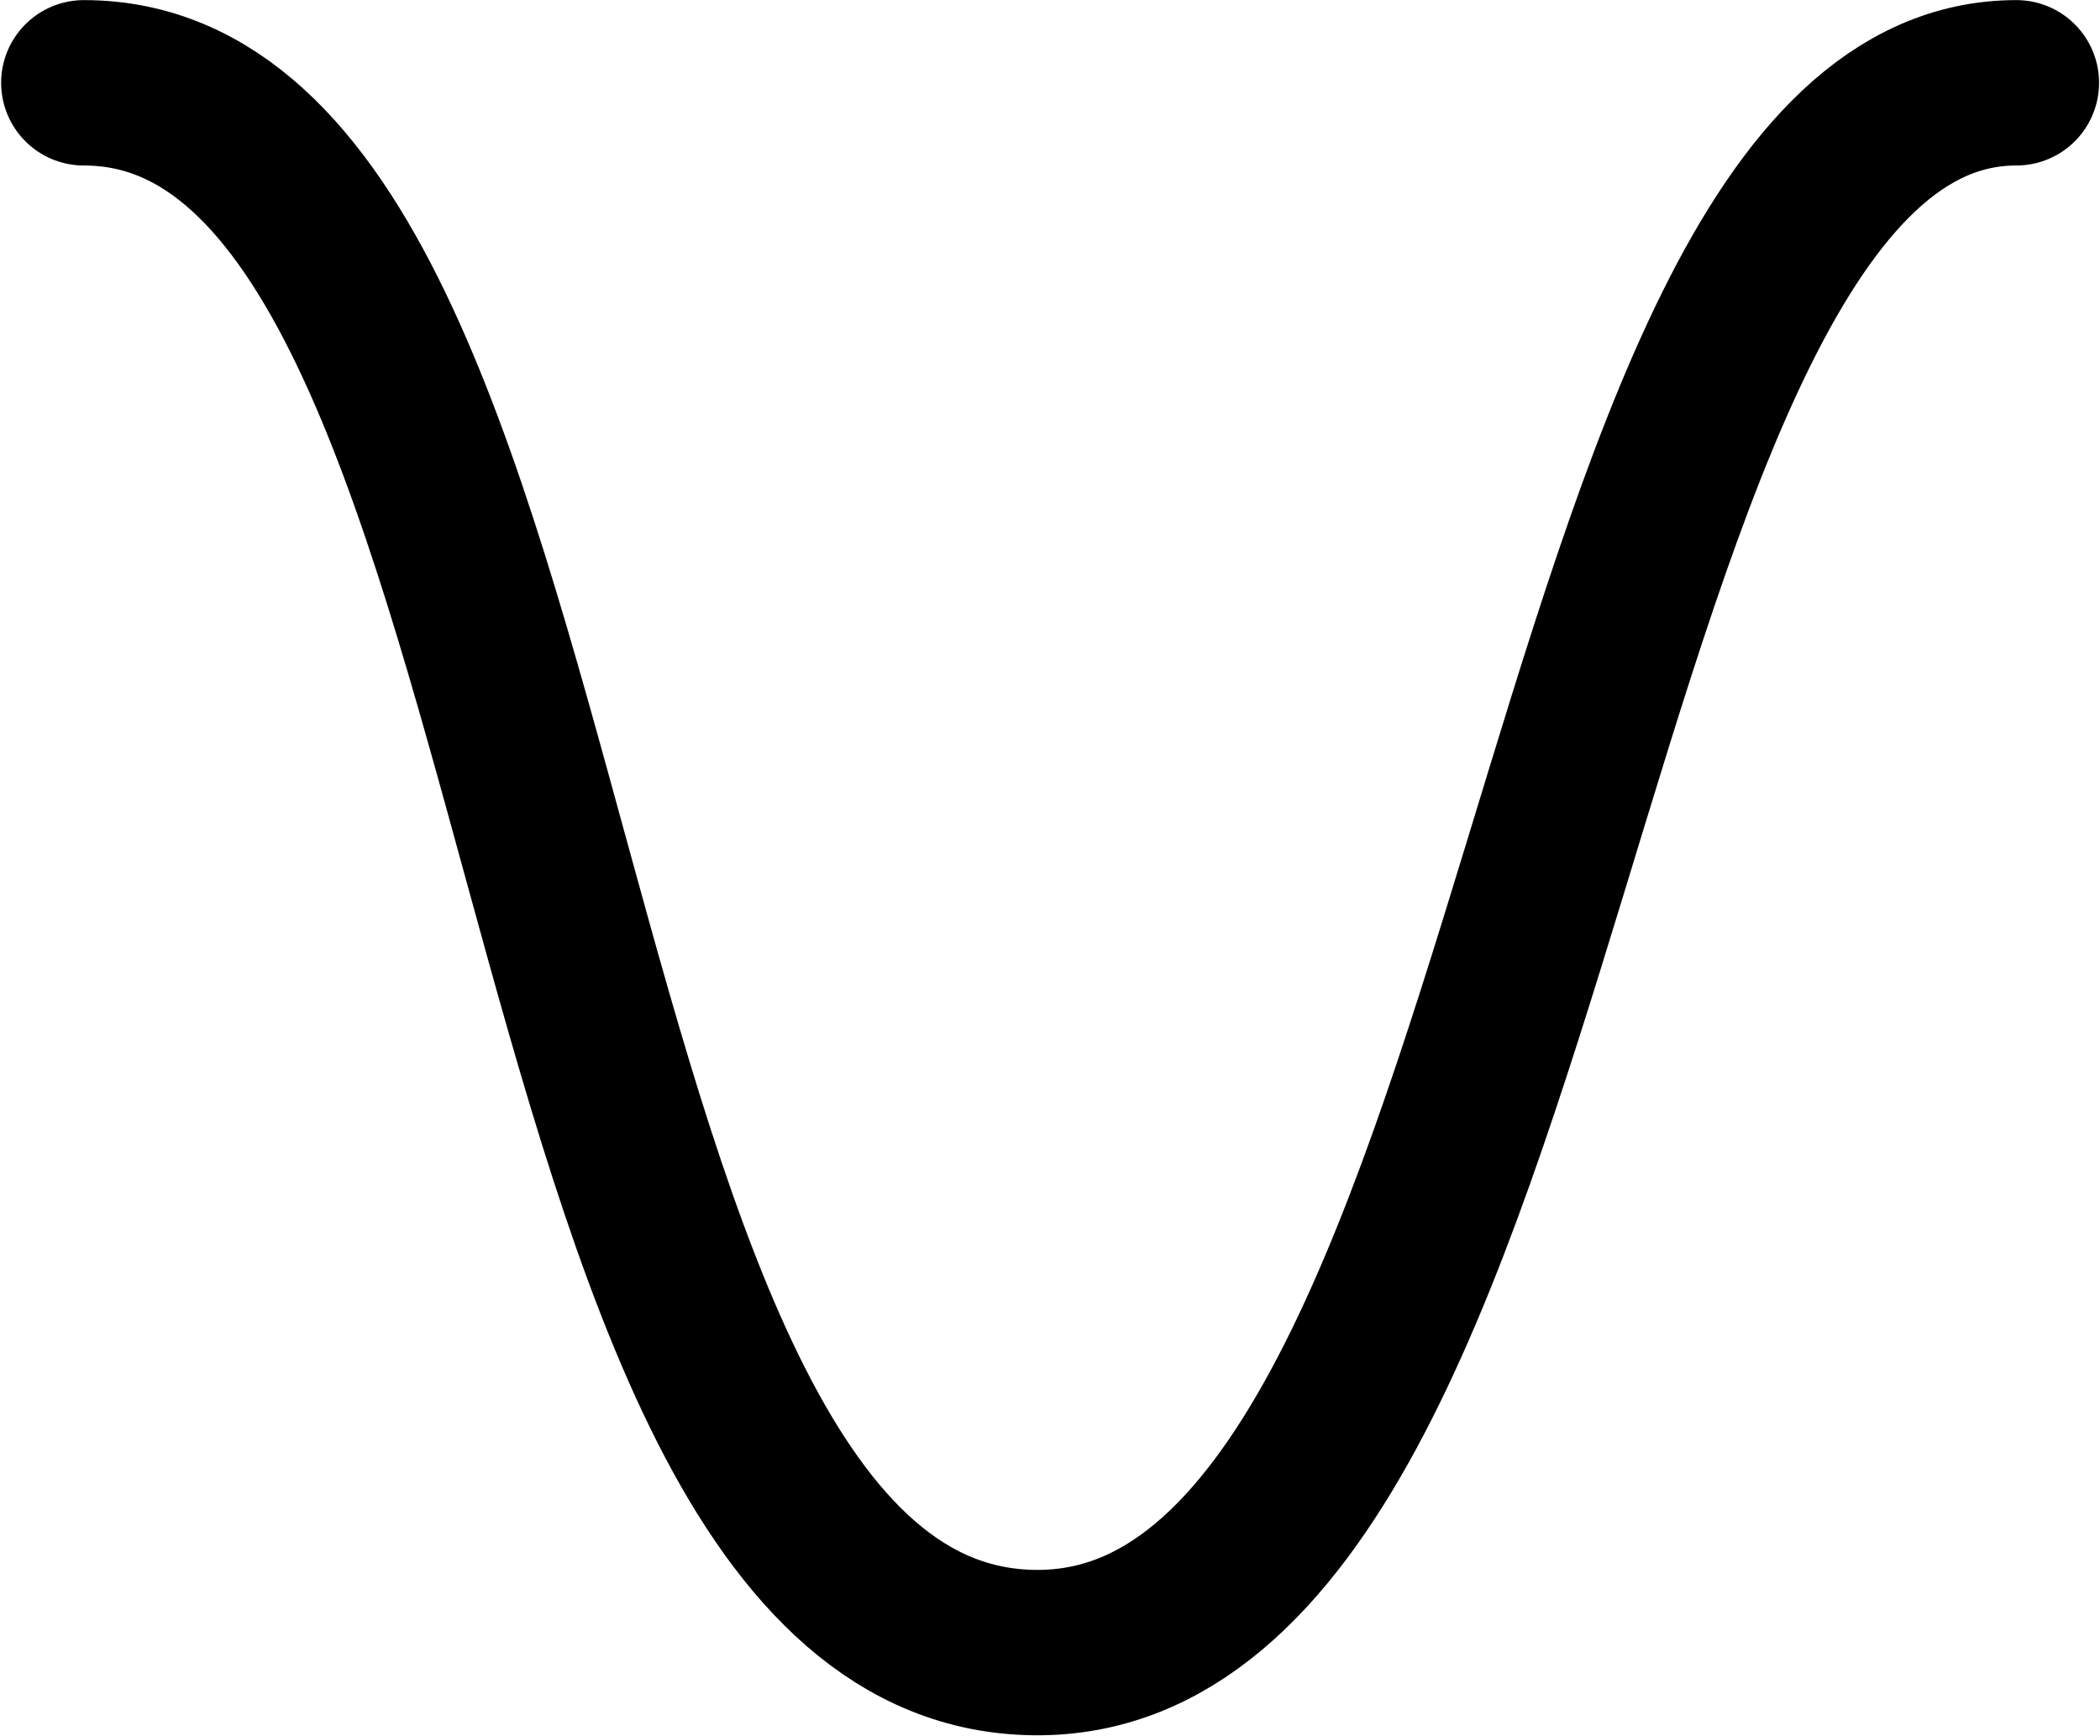
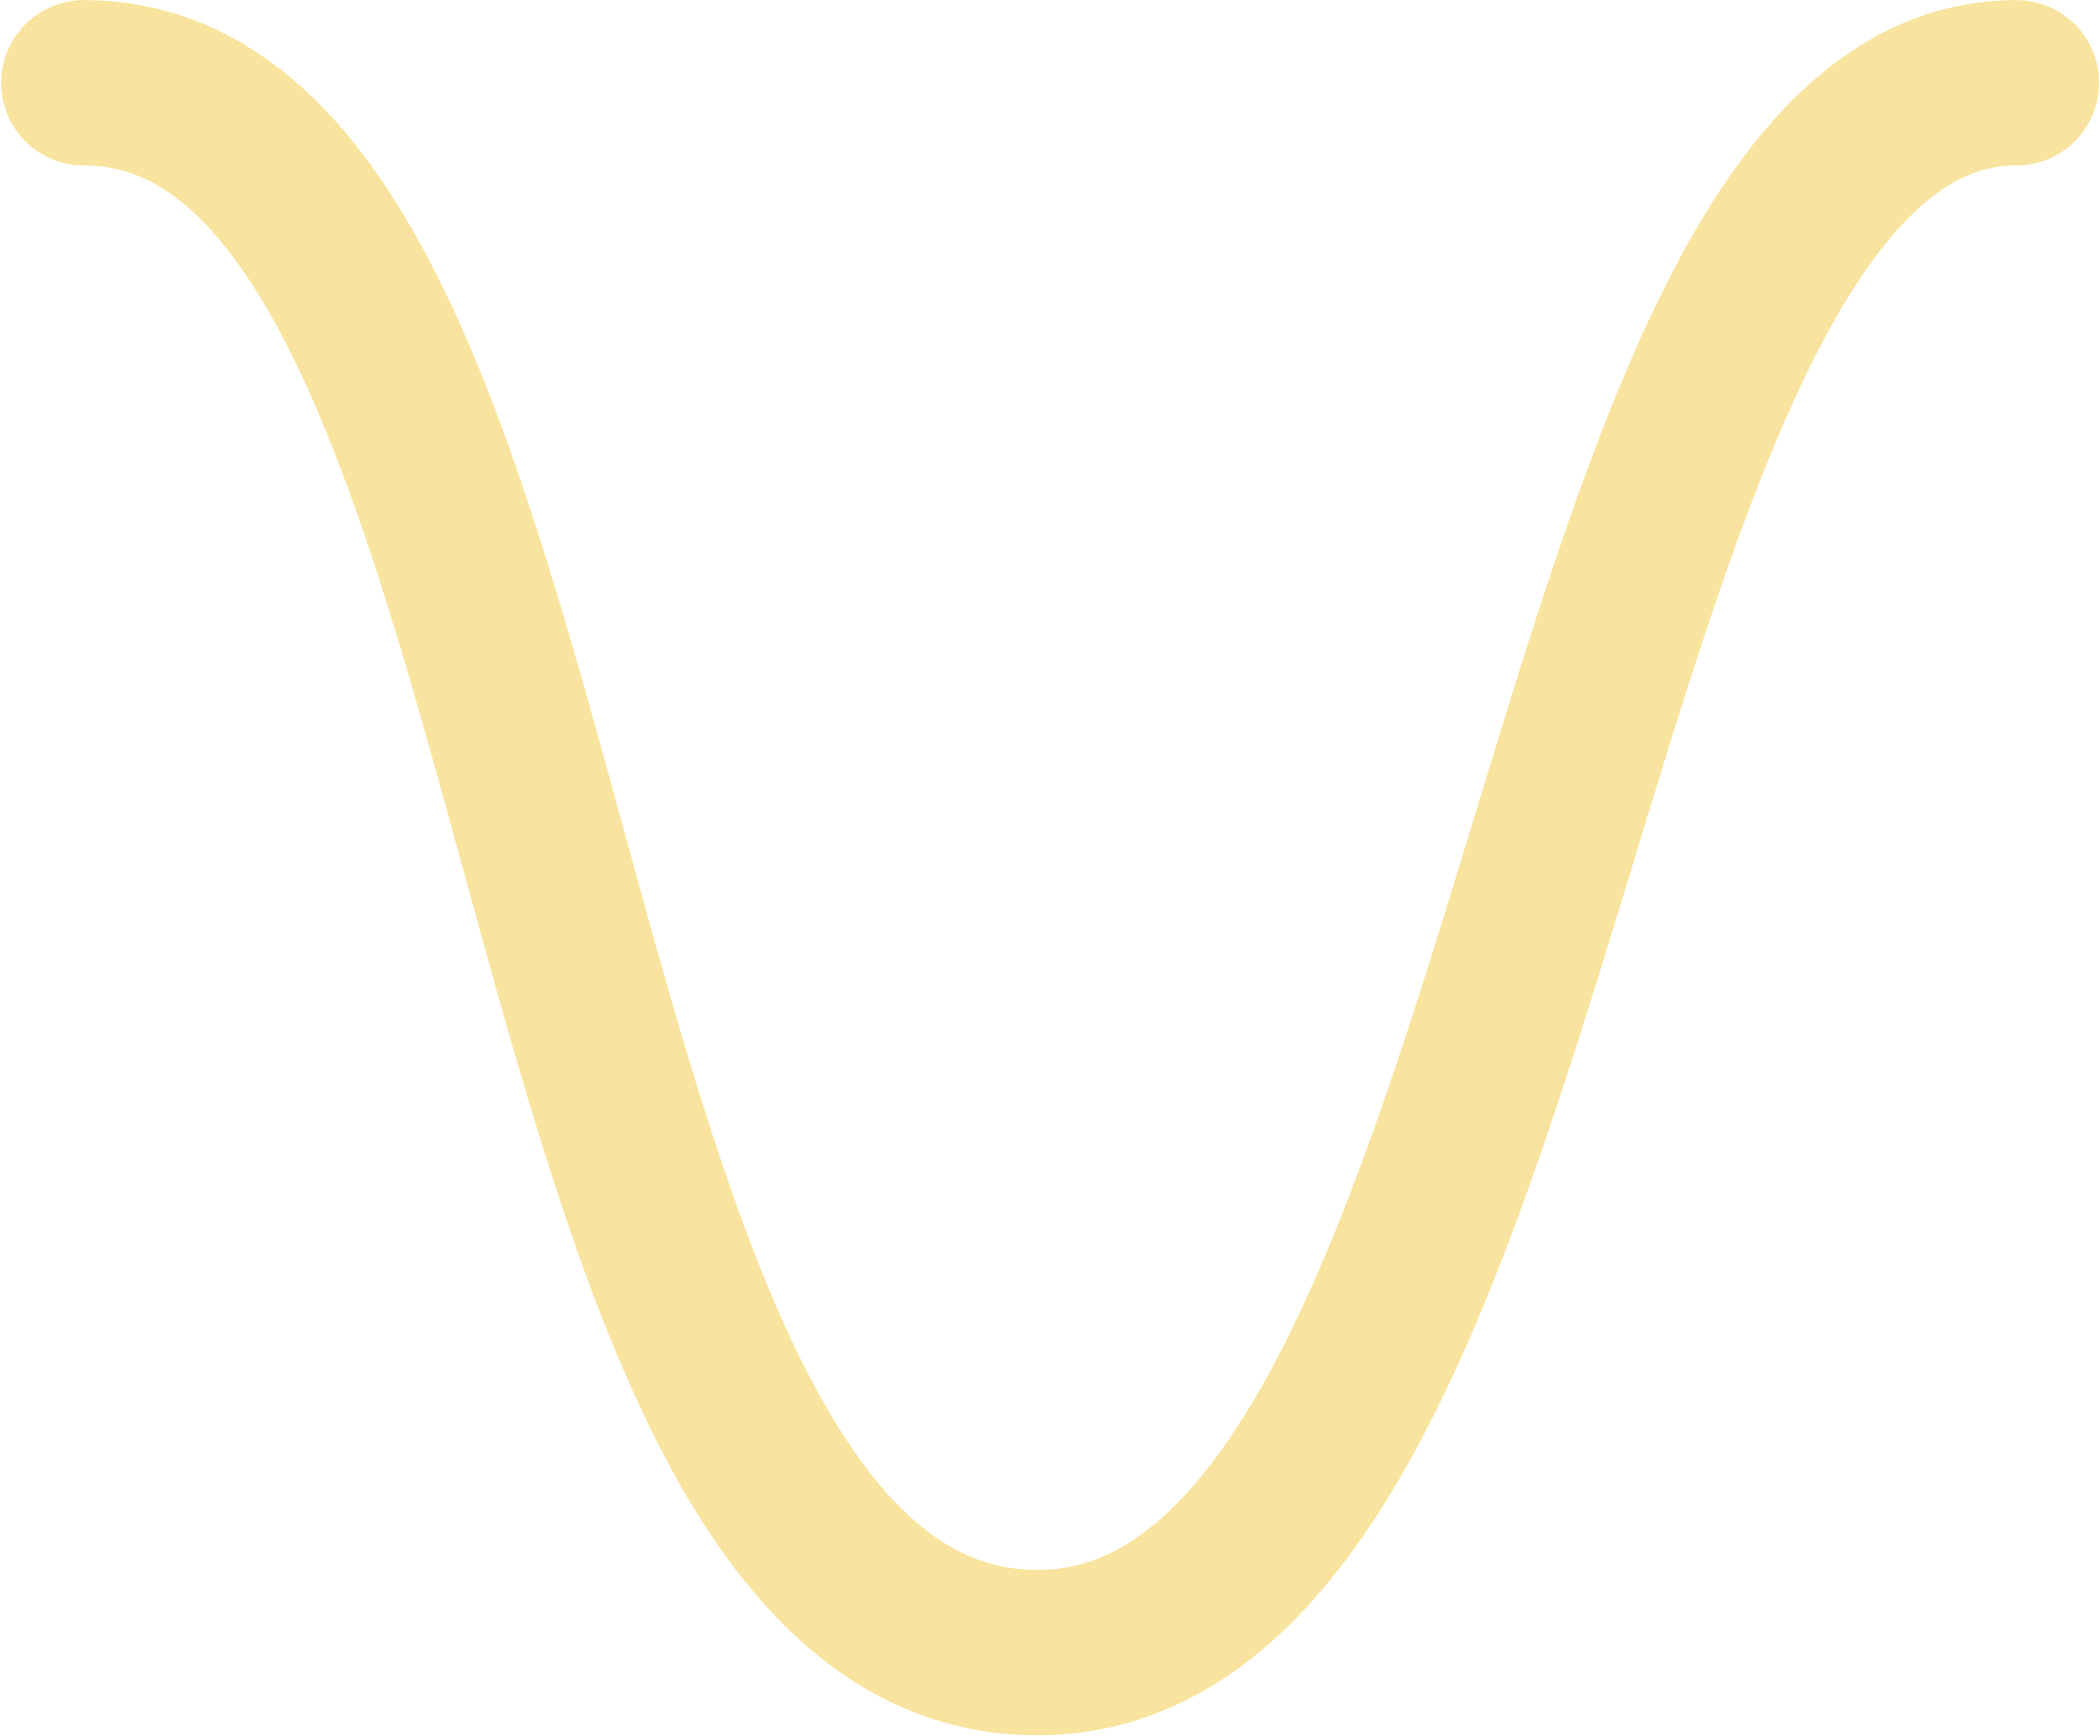
<svg xmlns="http://www.w3.org/2000/svg" width="10.156mm" height="8.393mm" viewBox="0 0 10.156 8.393" version="1.1" id="svg861">
  <defs id="defs855" />
  <g id="layer1" transform="translate(-62.20154,-102.3035)">
-     <path style="fill:none;stroke:#000000;stroke-width:0.8;stroke-linecap:round;stroke-linejoin:miter;stroke-miterlimit:4;stroke-dasharray:none;stroke-opacity:1" d="m 62.607,102.704 c 2.446,0 2.006,7.569 4.6,7.593 2.546,0.024 2.446,-7.593 4.746,-7.593" id="path826" />
+     <path style="fill:none;stroke:#f8e49e;stroke-width:0.8;stroke-linecap:round;stroke-linejoin:miter;stroke-miterlimit:4;stroke-dasharray:none;stroke-opacity:1" d="m 62.607,102.704 c 2.446,0 2.006,7.569 4.6,7.593 2.546,0.024 2.446,-7.593 4.746,-7.593" id="path826" />
  </g>
</svg>
